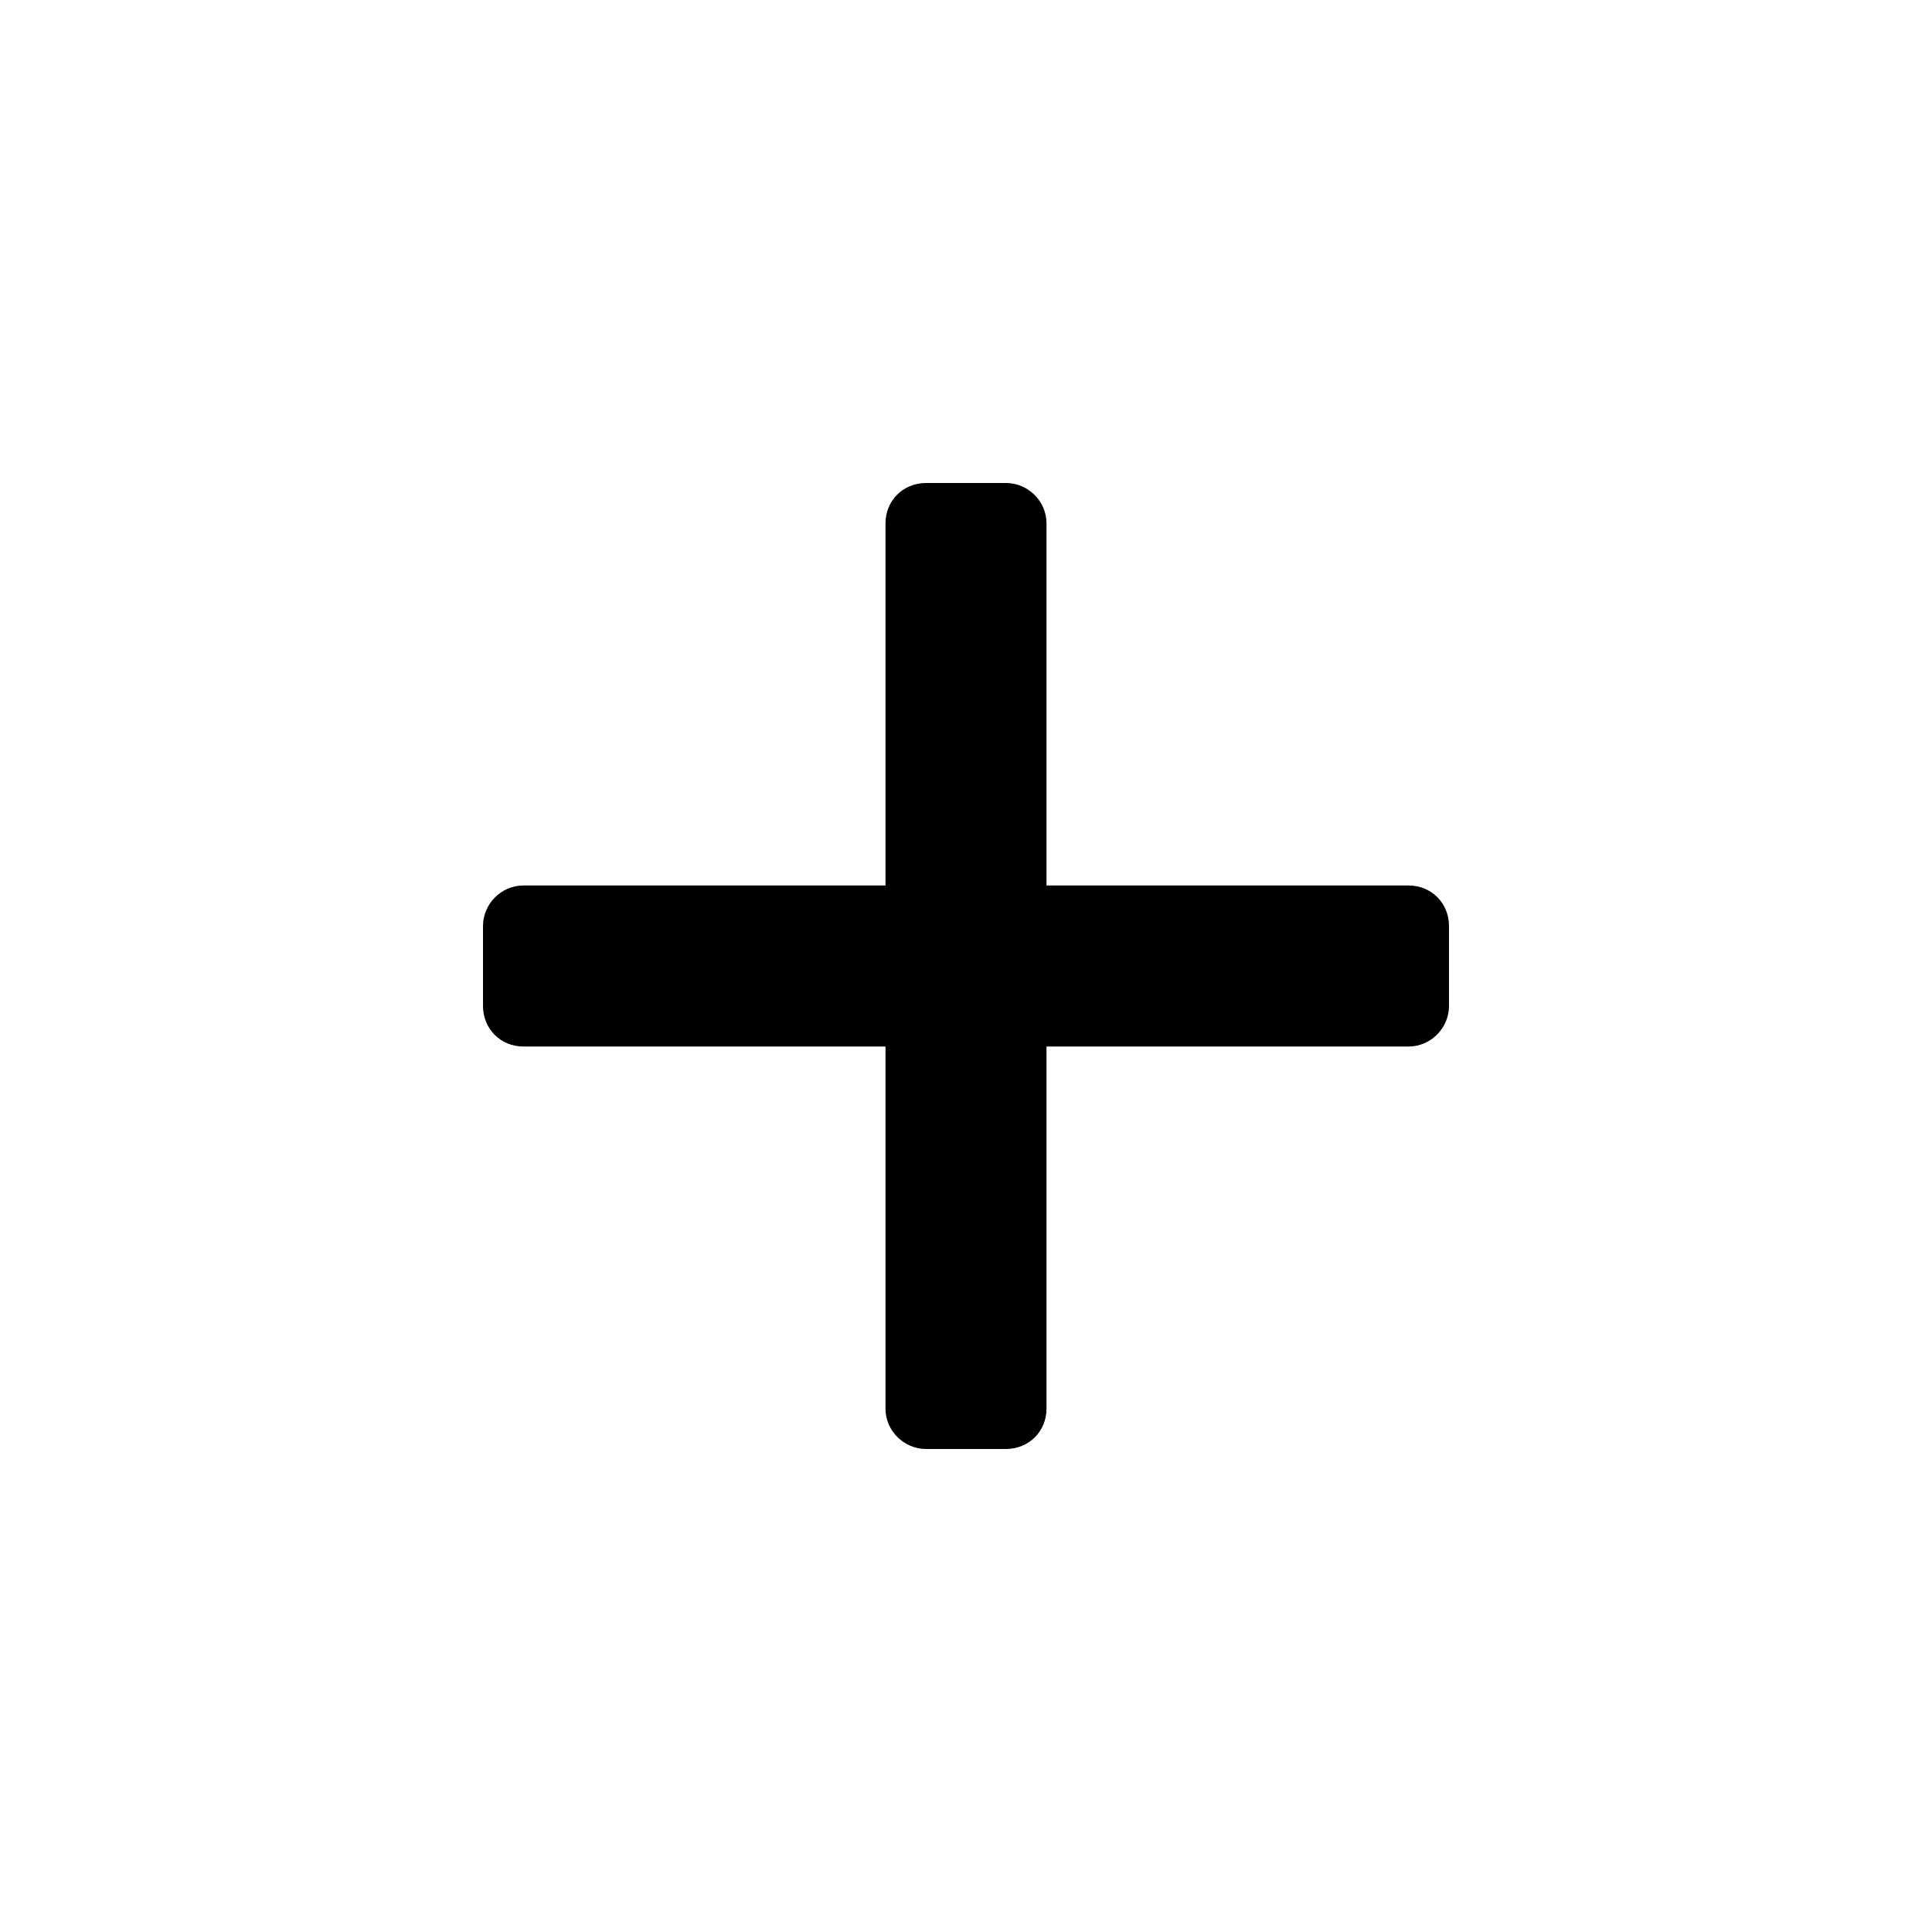
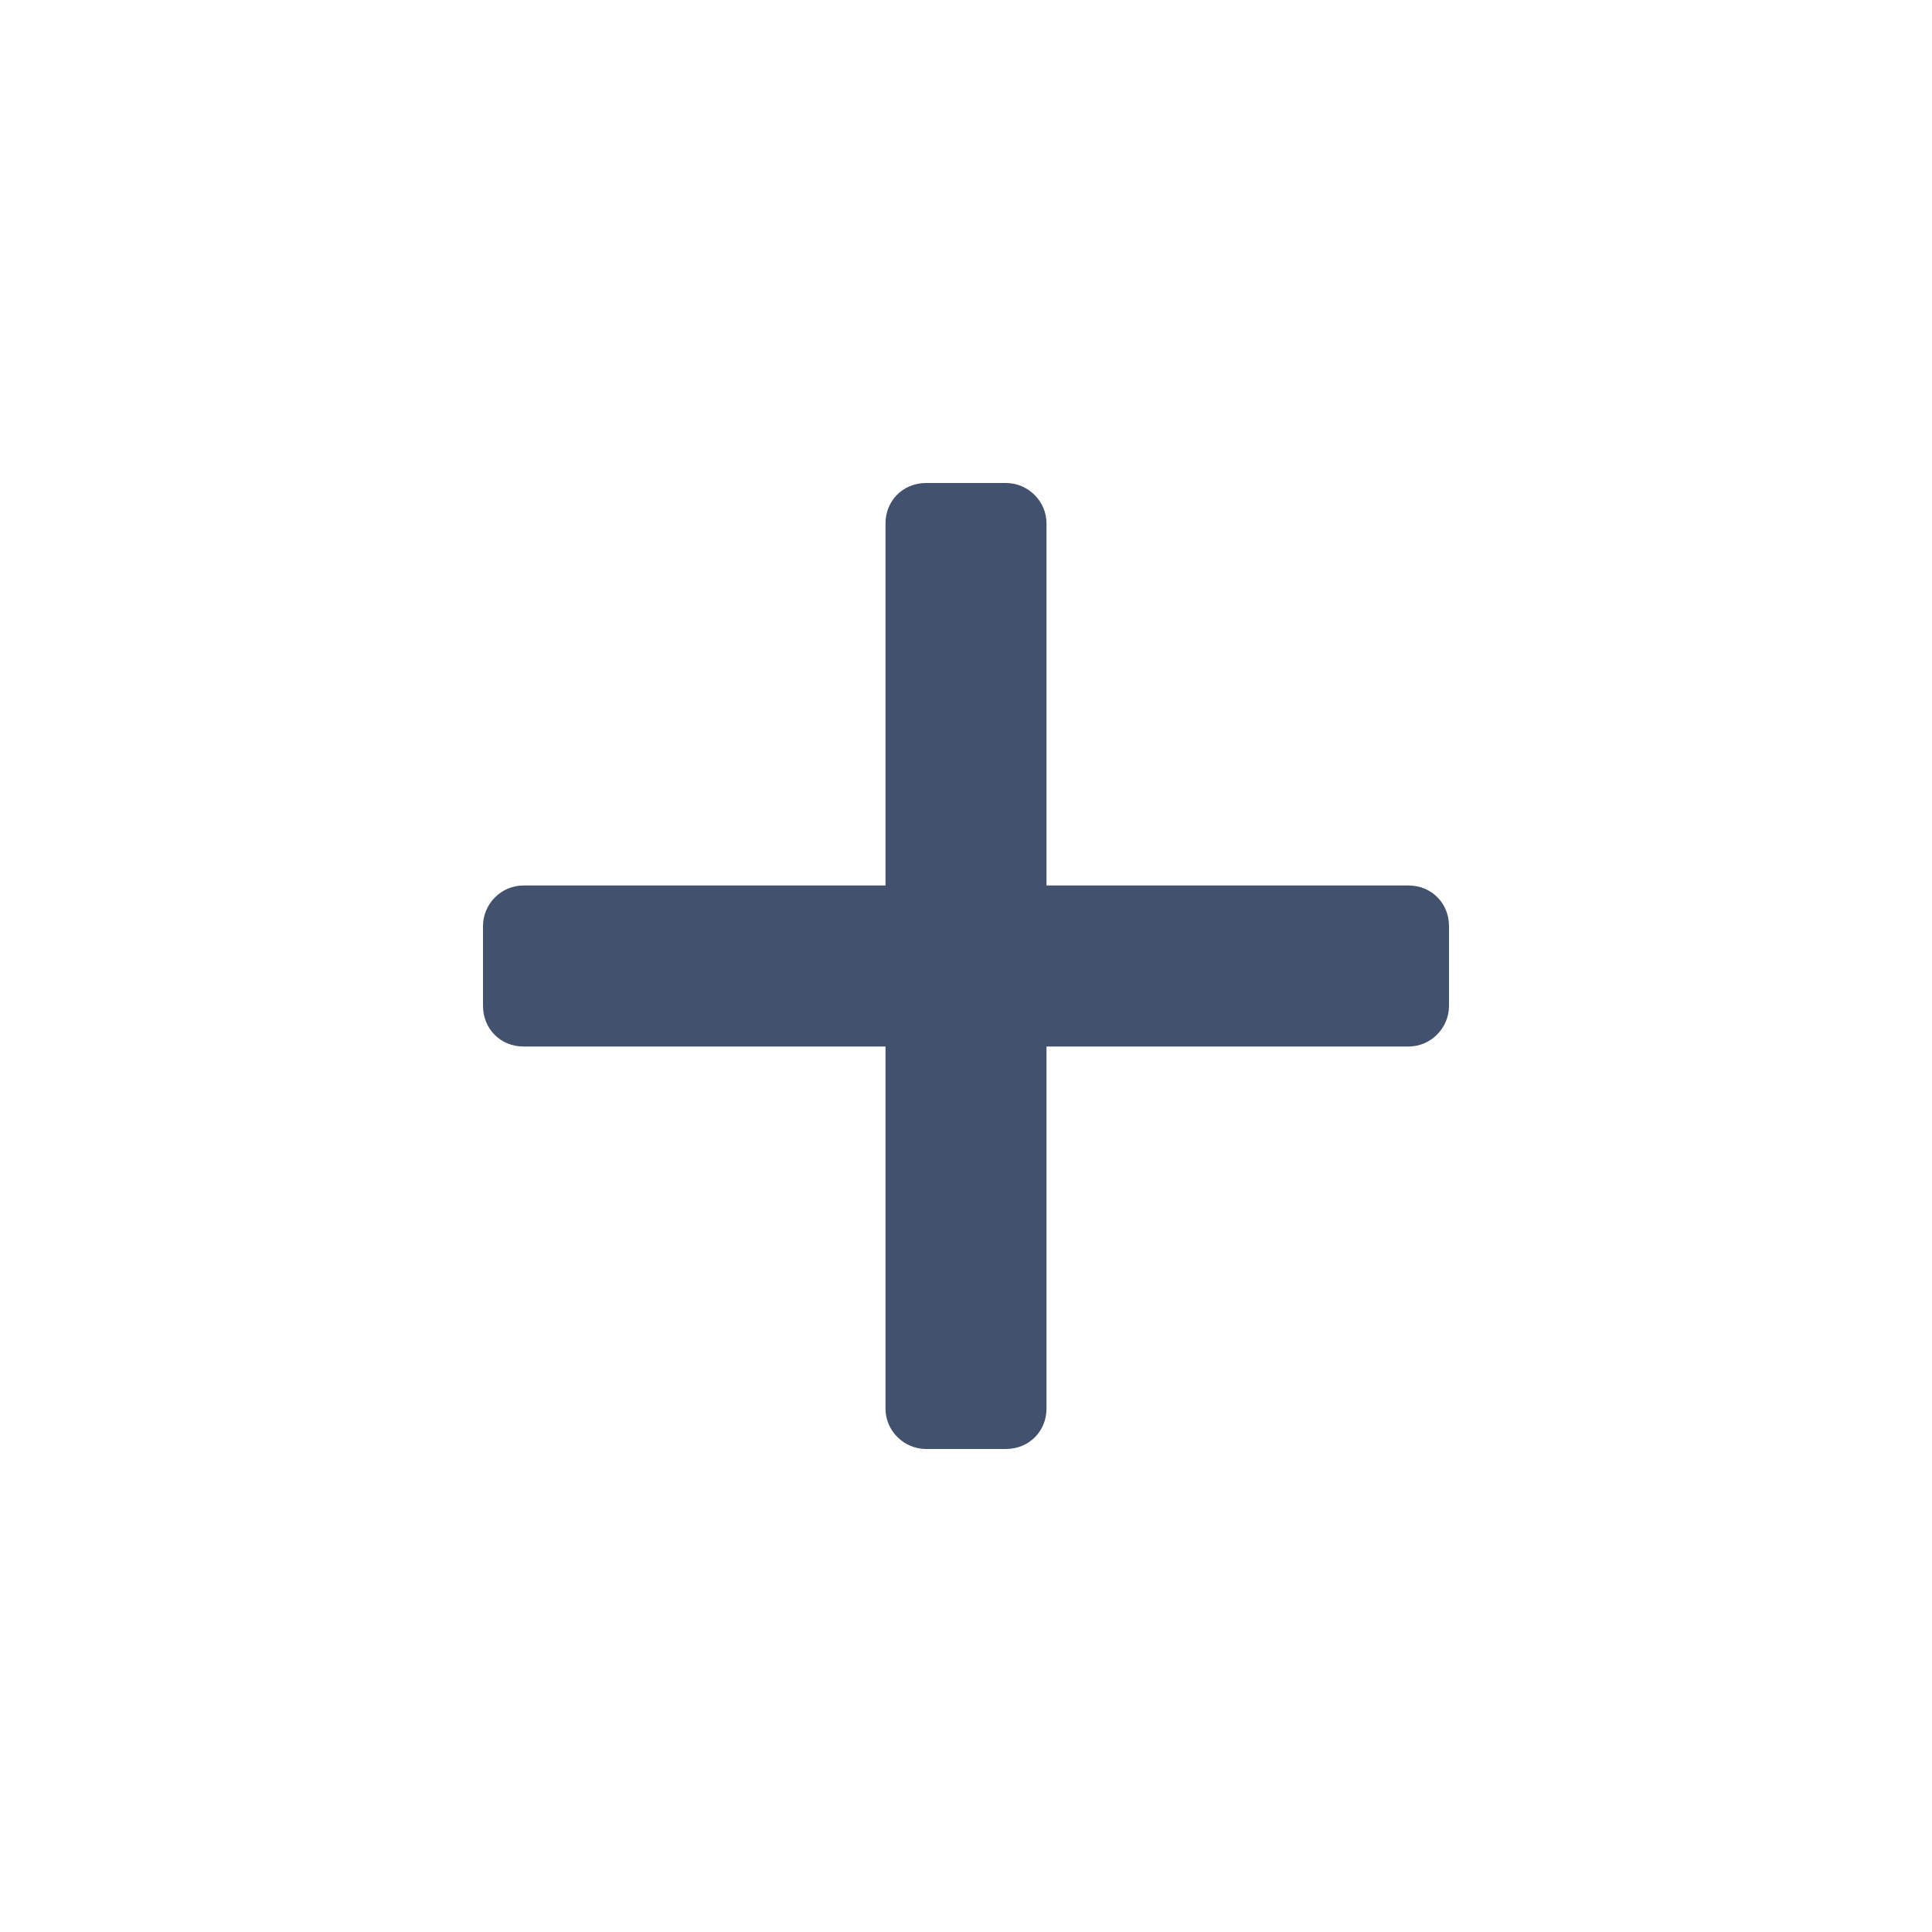
<svg xmlns="http://www.w3.org/2000/svg" width="24px" height="24px" viewBox="0 0 24 24" version="1.1">
  <defs />
-   <g id="Editor" stroke="none" stroke-width="1" fill-rule="evenodd">
-     <g id="editor/add" fill="currentColor">
-       <g id="add" transform="translate(6, 6)">
-         <path d="M7,5 L7,0.5 C7,0.229 6.774,0 6.495,0 L5.505,0 C5.214,0 5,0.224 5,0.5 L5,5 L0.5,5 C0.229,5 0,5.226 0,5.505 L0,6.495 C0,6.786 0.224,7 0.5,7 L5,7 L5,11.5 C5,11.771 5.226,12 5.505,12 L6.495,12 C6.786,12 7,11.776 7,11.5 L7,7 L11.5,7 C11.771,7 12,6.774 12,6.495 L12,5.505 C12,5.214 11.776,5 11.5,5 L7,5 Z" id="Shape" />
-       </g>
+   <g id="Original" stroke="none" stroke-width="1" fill="none" fill-rule="evenodd">
+     <g id="editor/add" fill="#42526E">
+       <path d="M13,11 L13,6.5 C13,6.229 12.774,6 12.495,6 L11.505,6 C11.214,6 11,6.224 11,6.5 L11,11 L6.5,11 C6.229,11 6,11.226 6,11.505 L6,12.495 C6,12.786 6.224,13 6.5,13 L11,13 L11,17.5 C11,17.771 11.226,18 11.505,18 L12.495,18 C12.786,18 13,17.776 13,17.5 L13,13 L17.5,13 C17.771,13 18,12.774 18,12.495 L18,11.505 C18,11.214 17.776,11 17.5,11 L13,11 Z" id="Shape" />
    </g>
  </g>
</svg>
